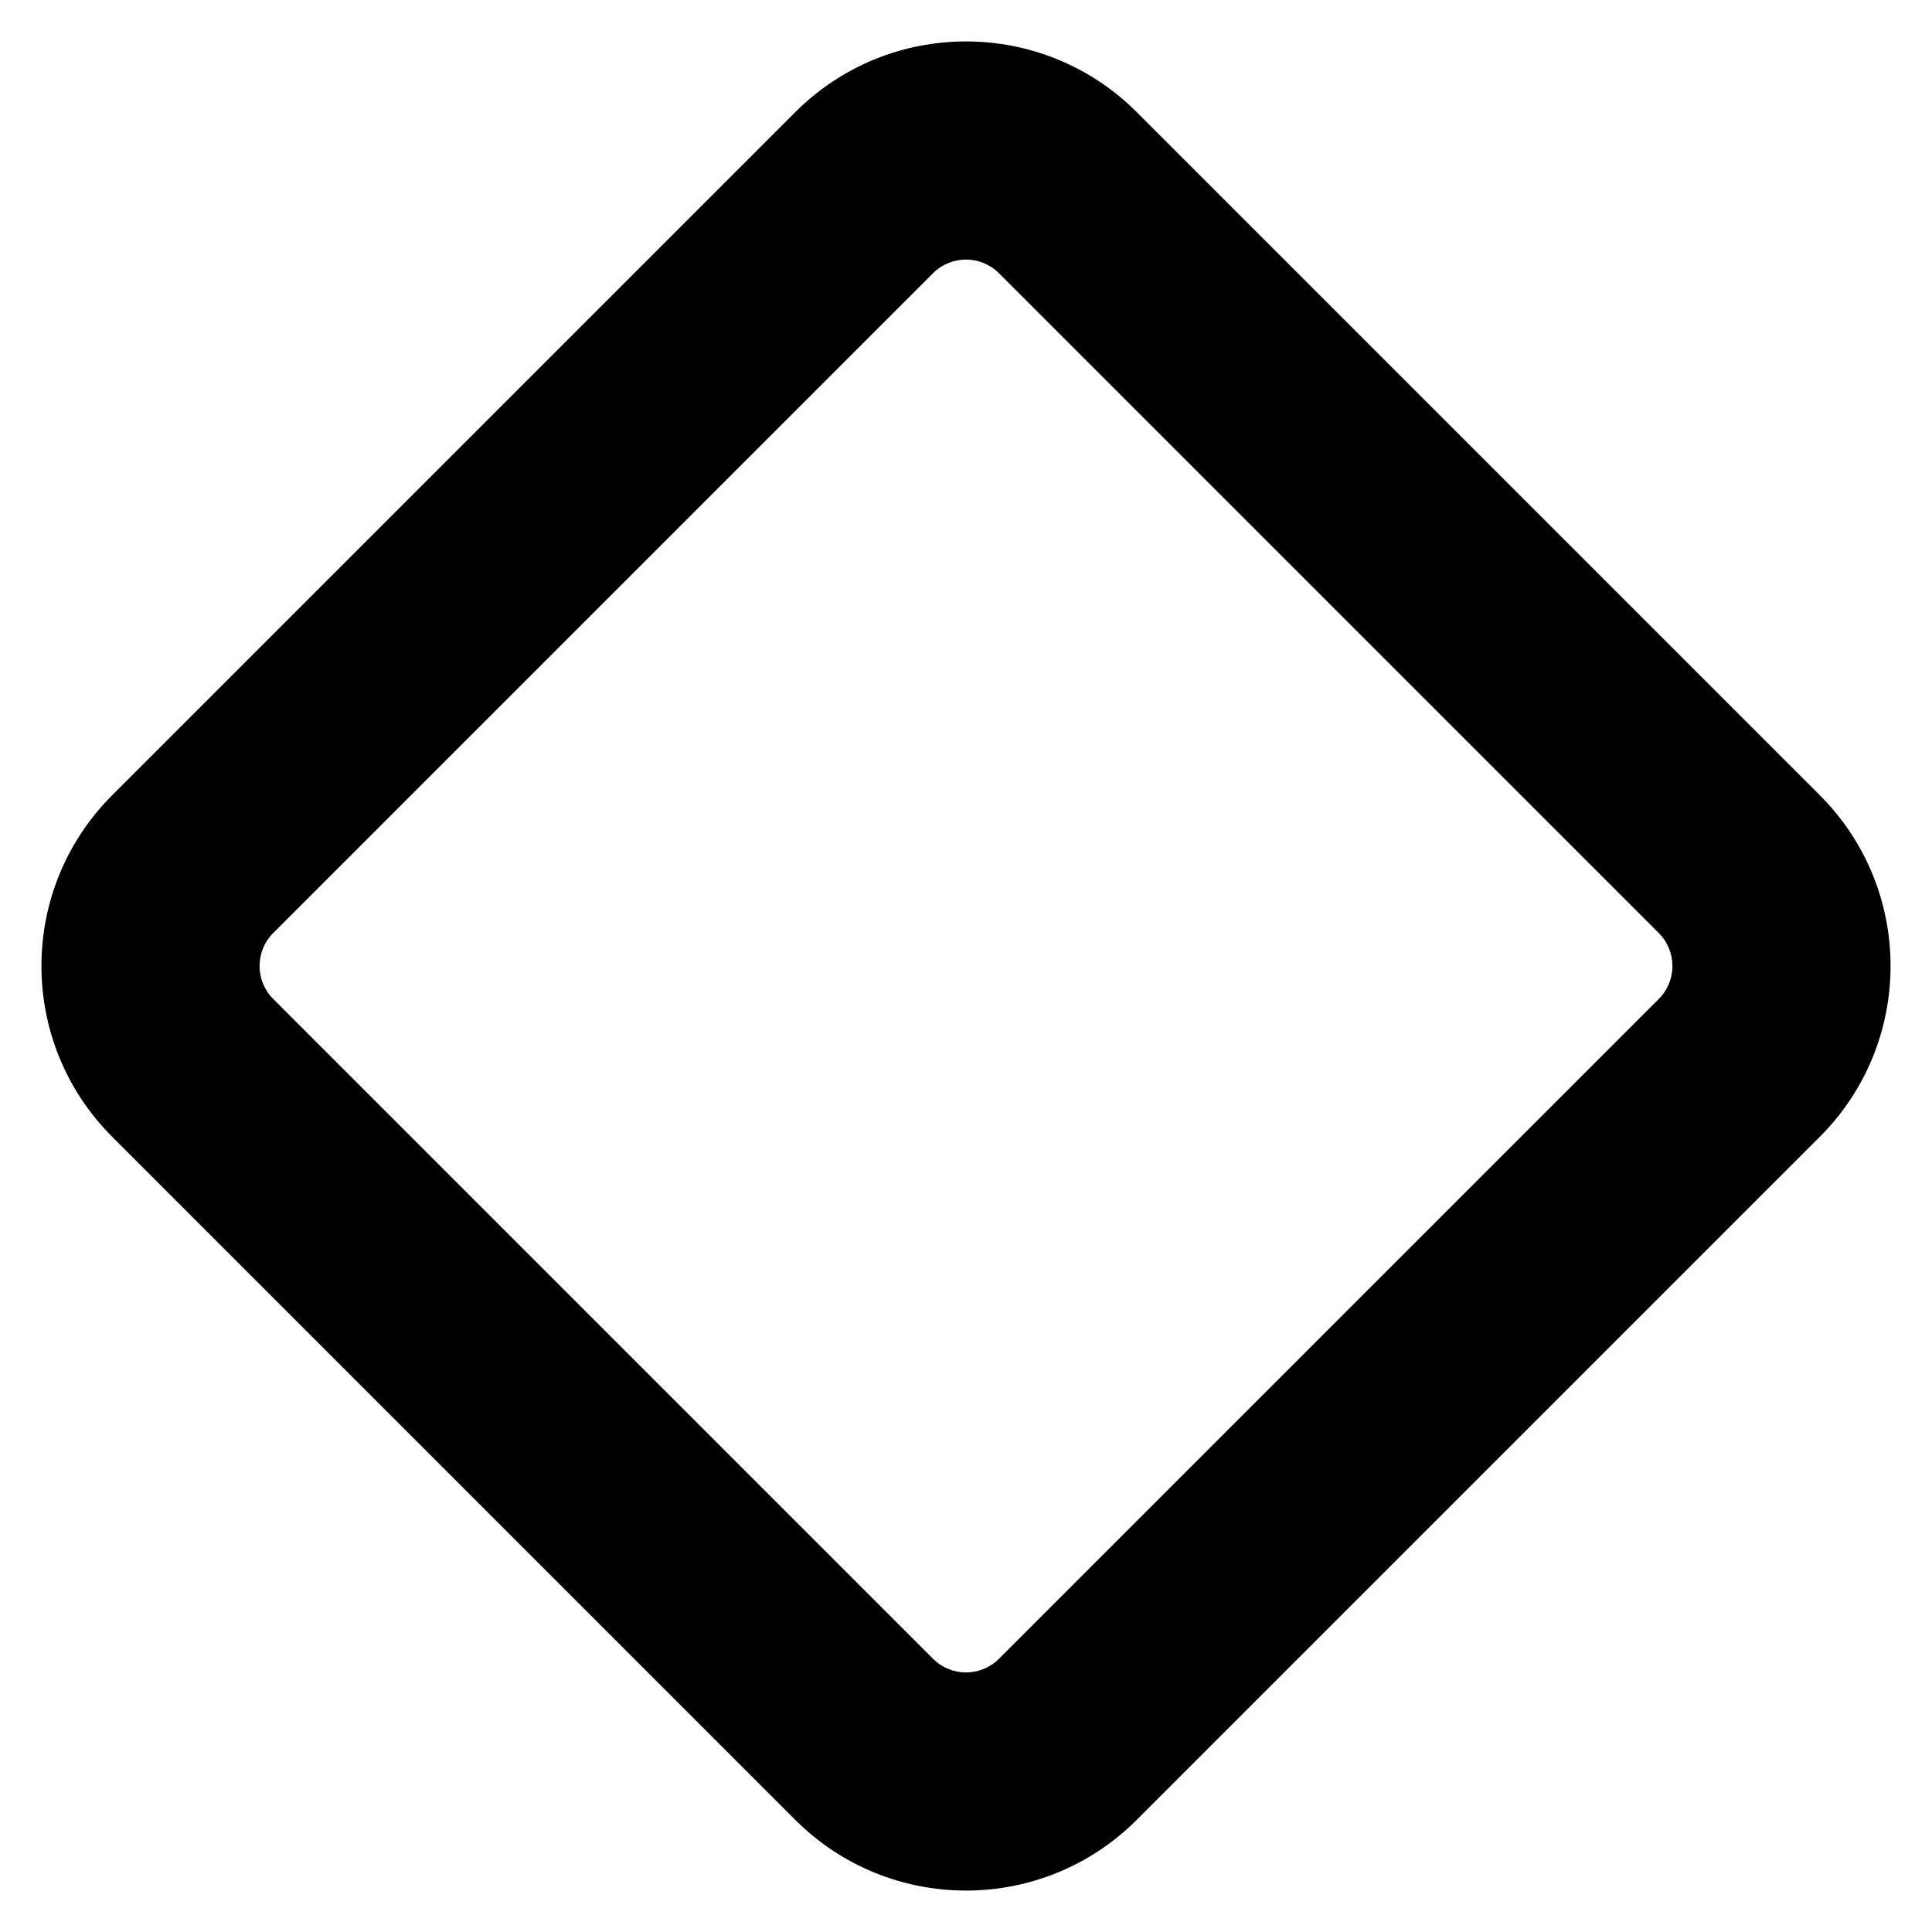
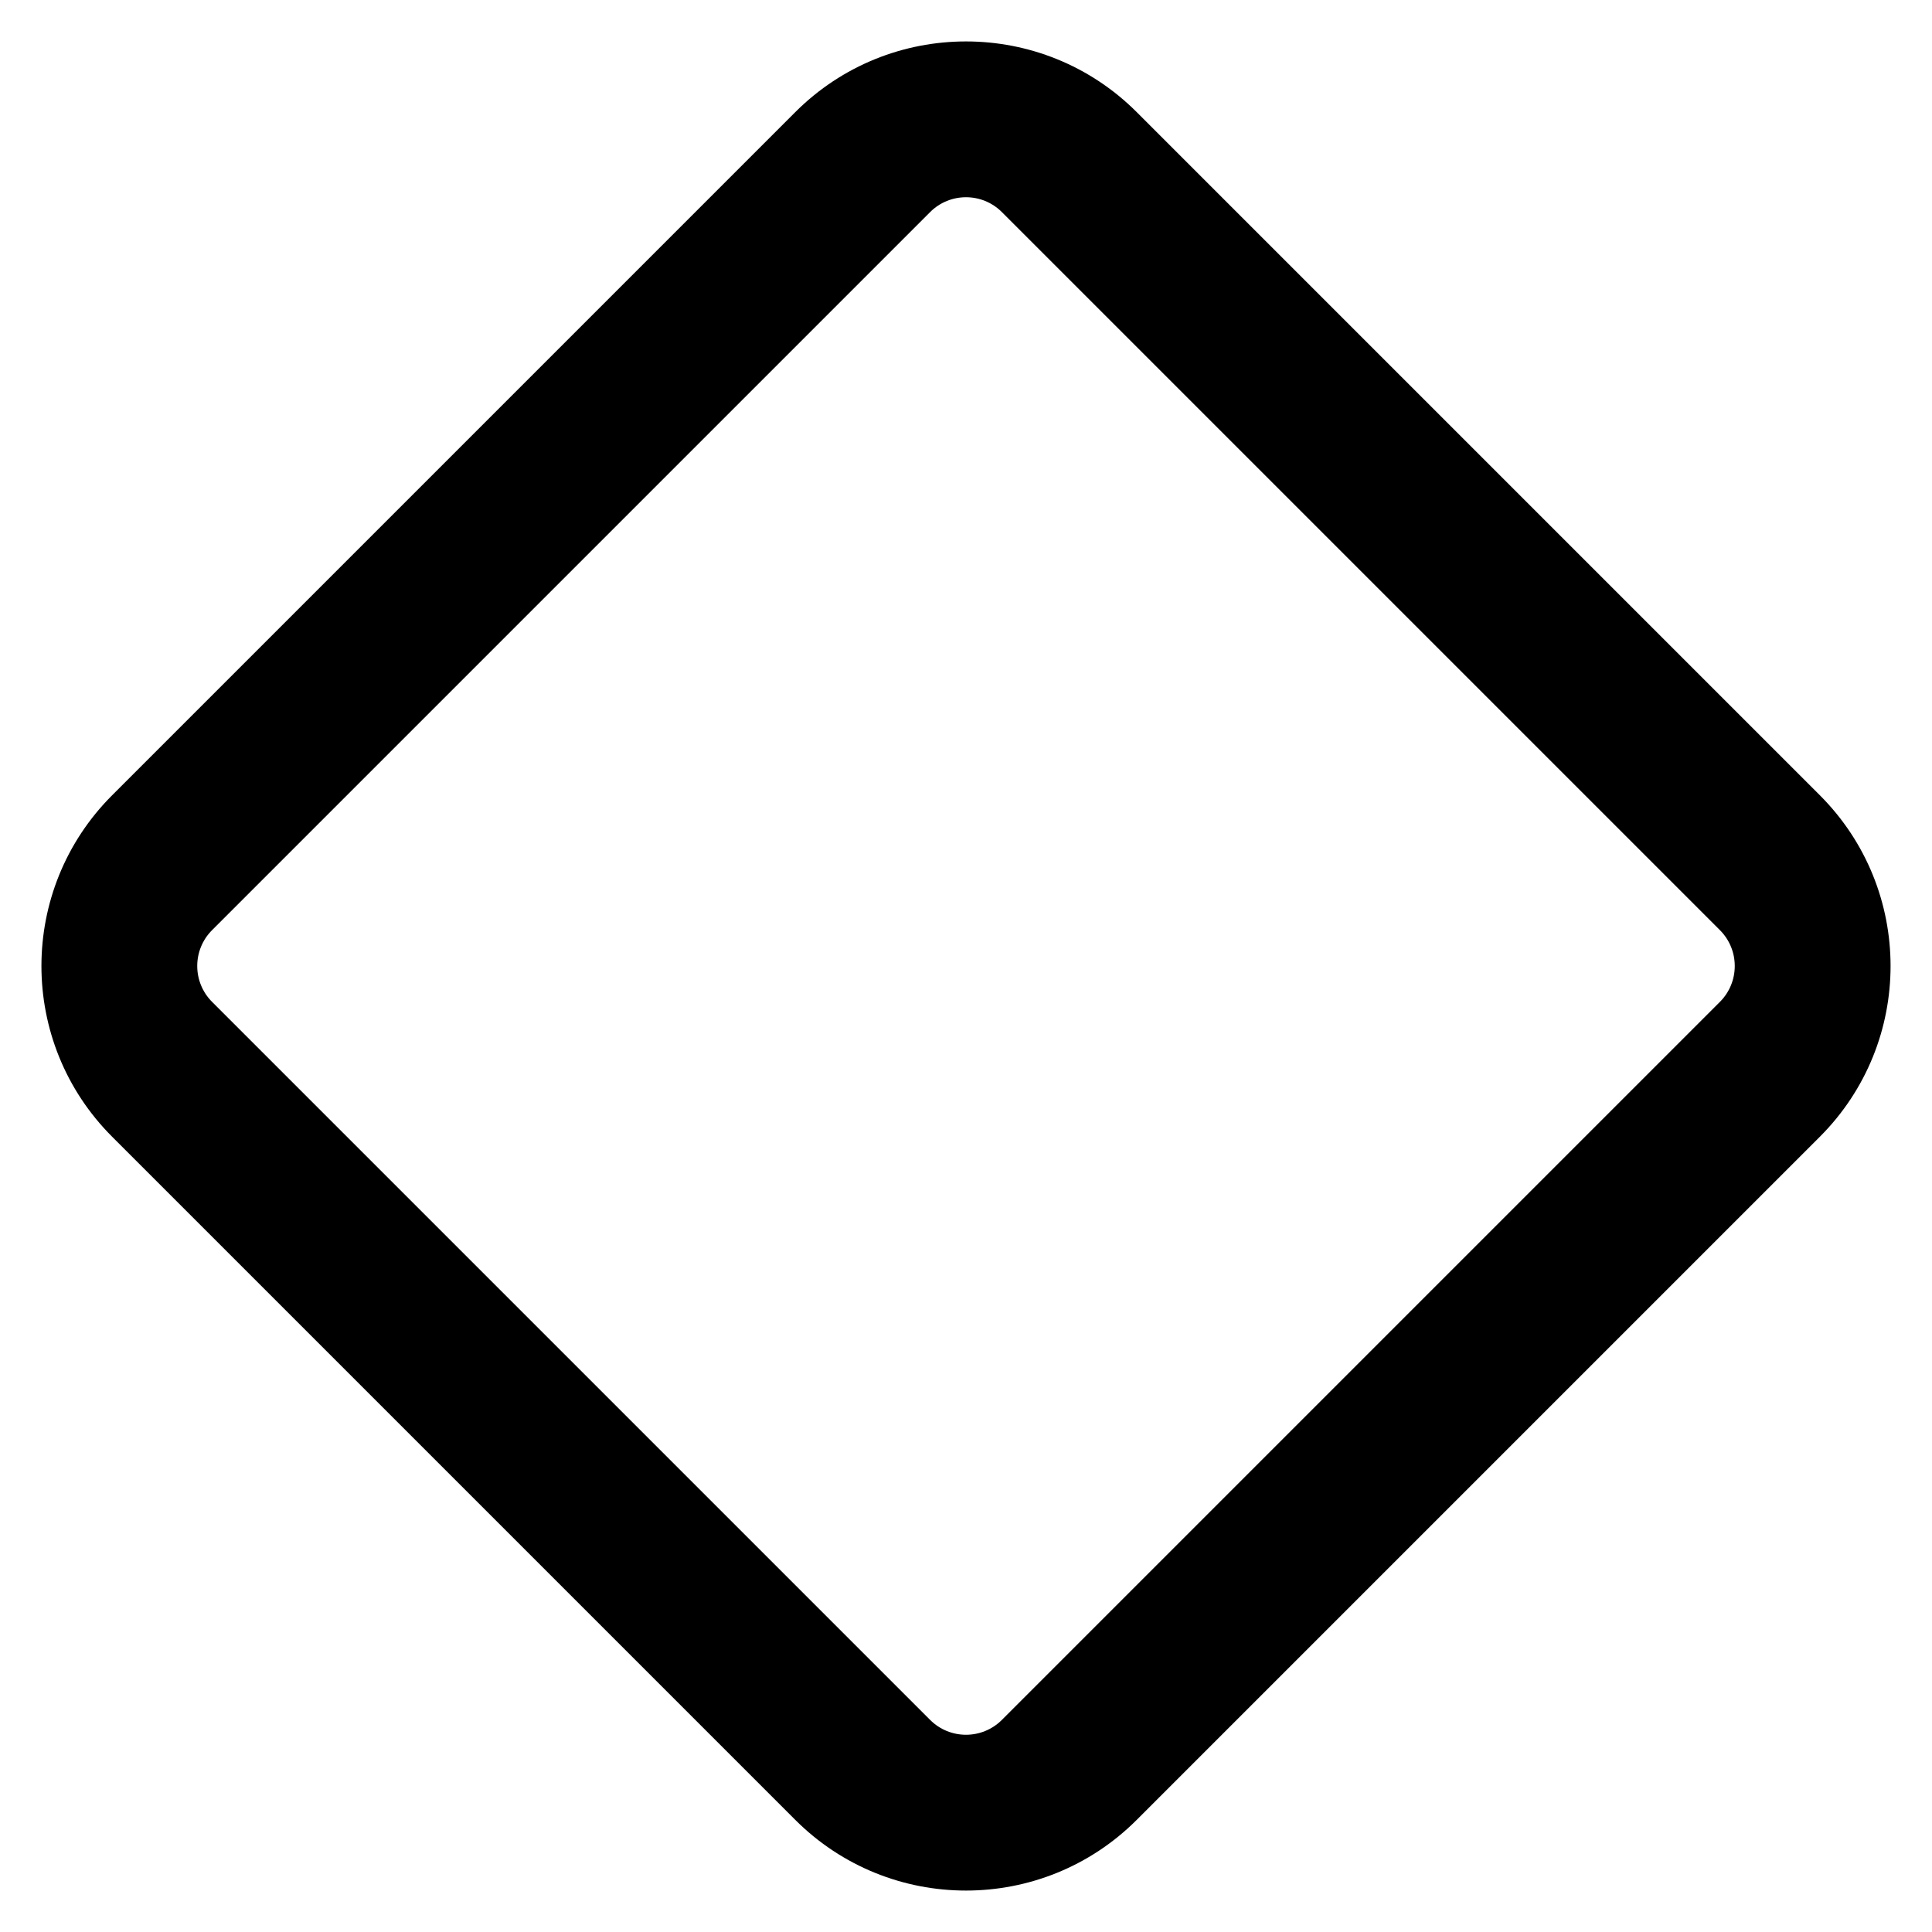
<svg xmlns="http://www.w3.org/2000/svg" width="128px" height="128px" viewBox="0 0 128 128" version="1.1">
-   <g id="Logo" stroke="none" stroke-width="1" fill="none" fill-rule="evenodd">
-     <path d="M96,16 C104.837,16 112,23.163 112,32 L112,96 C112,104.837 104.837,112 96,112 L32,112 C23.163,112 16,104.837 16,96 L16,32 C16,23.163 23.163,16 32,16 L96,16 Z M94.909,30 L33.091,30 C31.384,30 30,31.384 30,33.091 L30,94.909 C30,96.616 31.384,98 33.091,98 L94.909,98 C96.616,98 98,96.616 98,94.909 L98,33.091 C98,31.384 96.616,30 94.909,30 Z" fill="#000000" fill-rule="nonzero" transform="translate(64, 64) rotate(45) translate(-64, -64)" />
+   <g id="logo" stroke="none" stroke-width="1" fill="none" fill-rule="evenodd">
+     <path d="M96,16 C104.837,16 112,23.163 112,32 L112,96 C112,104.837 104.837,112 96,112 L32,112 C23.163,112 16,104.837 16,96 L16,32 C16,23.163 23.163,16 32,16 L96,16 Z M97.636,27 L30.364,27 C28.506,27 27,28.506 27,30.364 L27,97.636 C27,99.494 28.506,101 30.364,101 L97.636,101 C99.494,101 101,99.494 101,97.636 L101,30.364 C101,28.506 99.494,27 97.636,27 Z" id="Logo" fill="#000000" fill-rule="nonzero" transform="translate(64, 64) rotate(45) translate(-64, -64)" />
  </g>
</svg>
